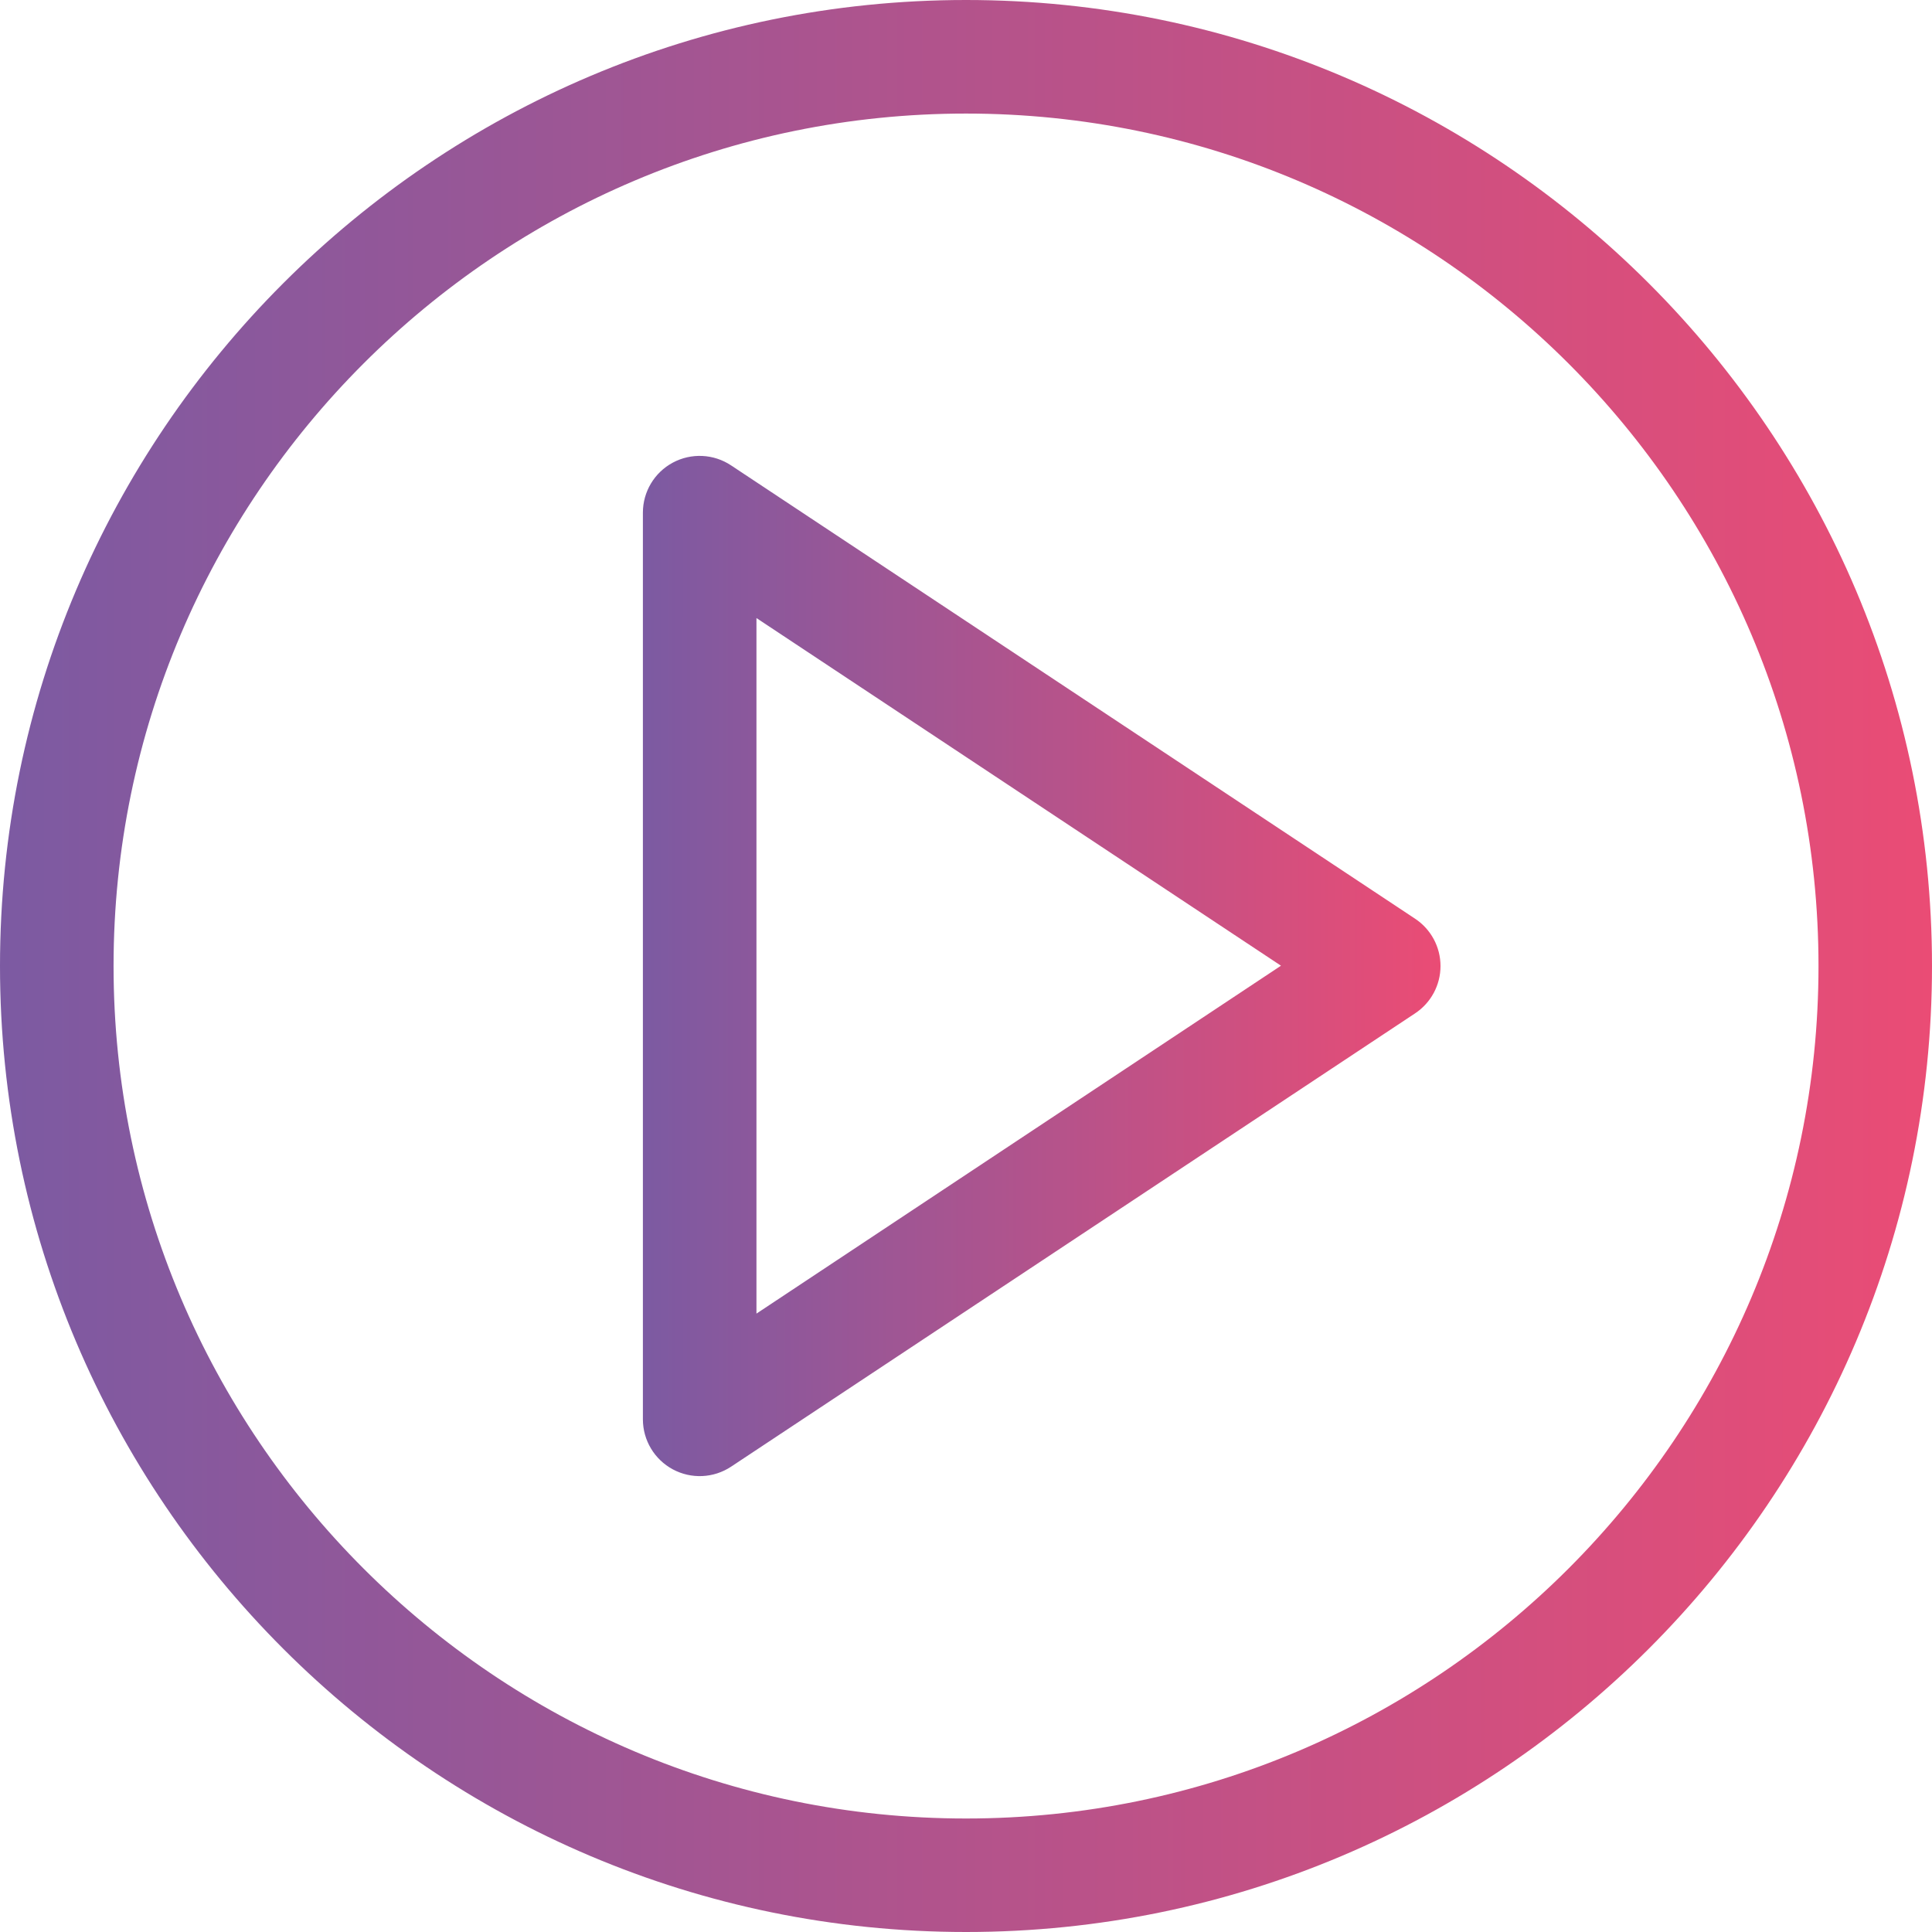
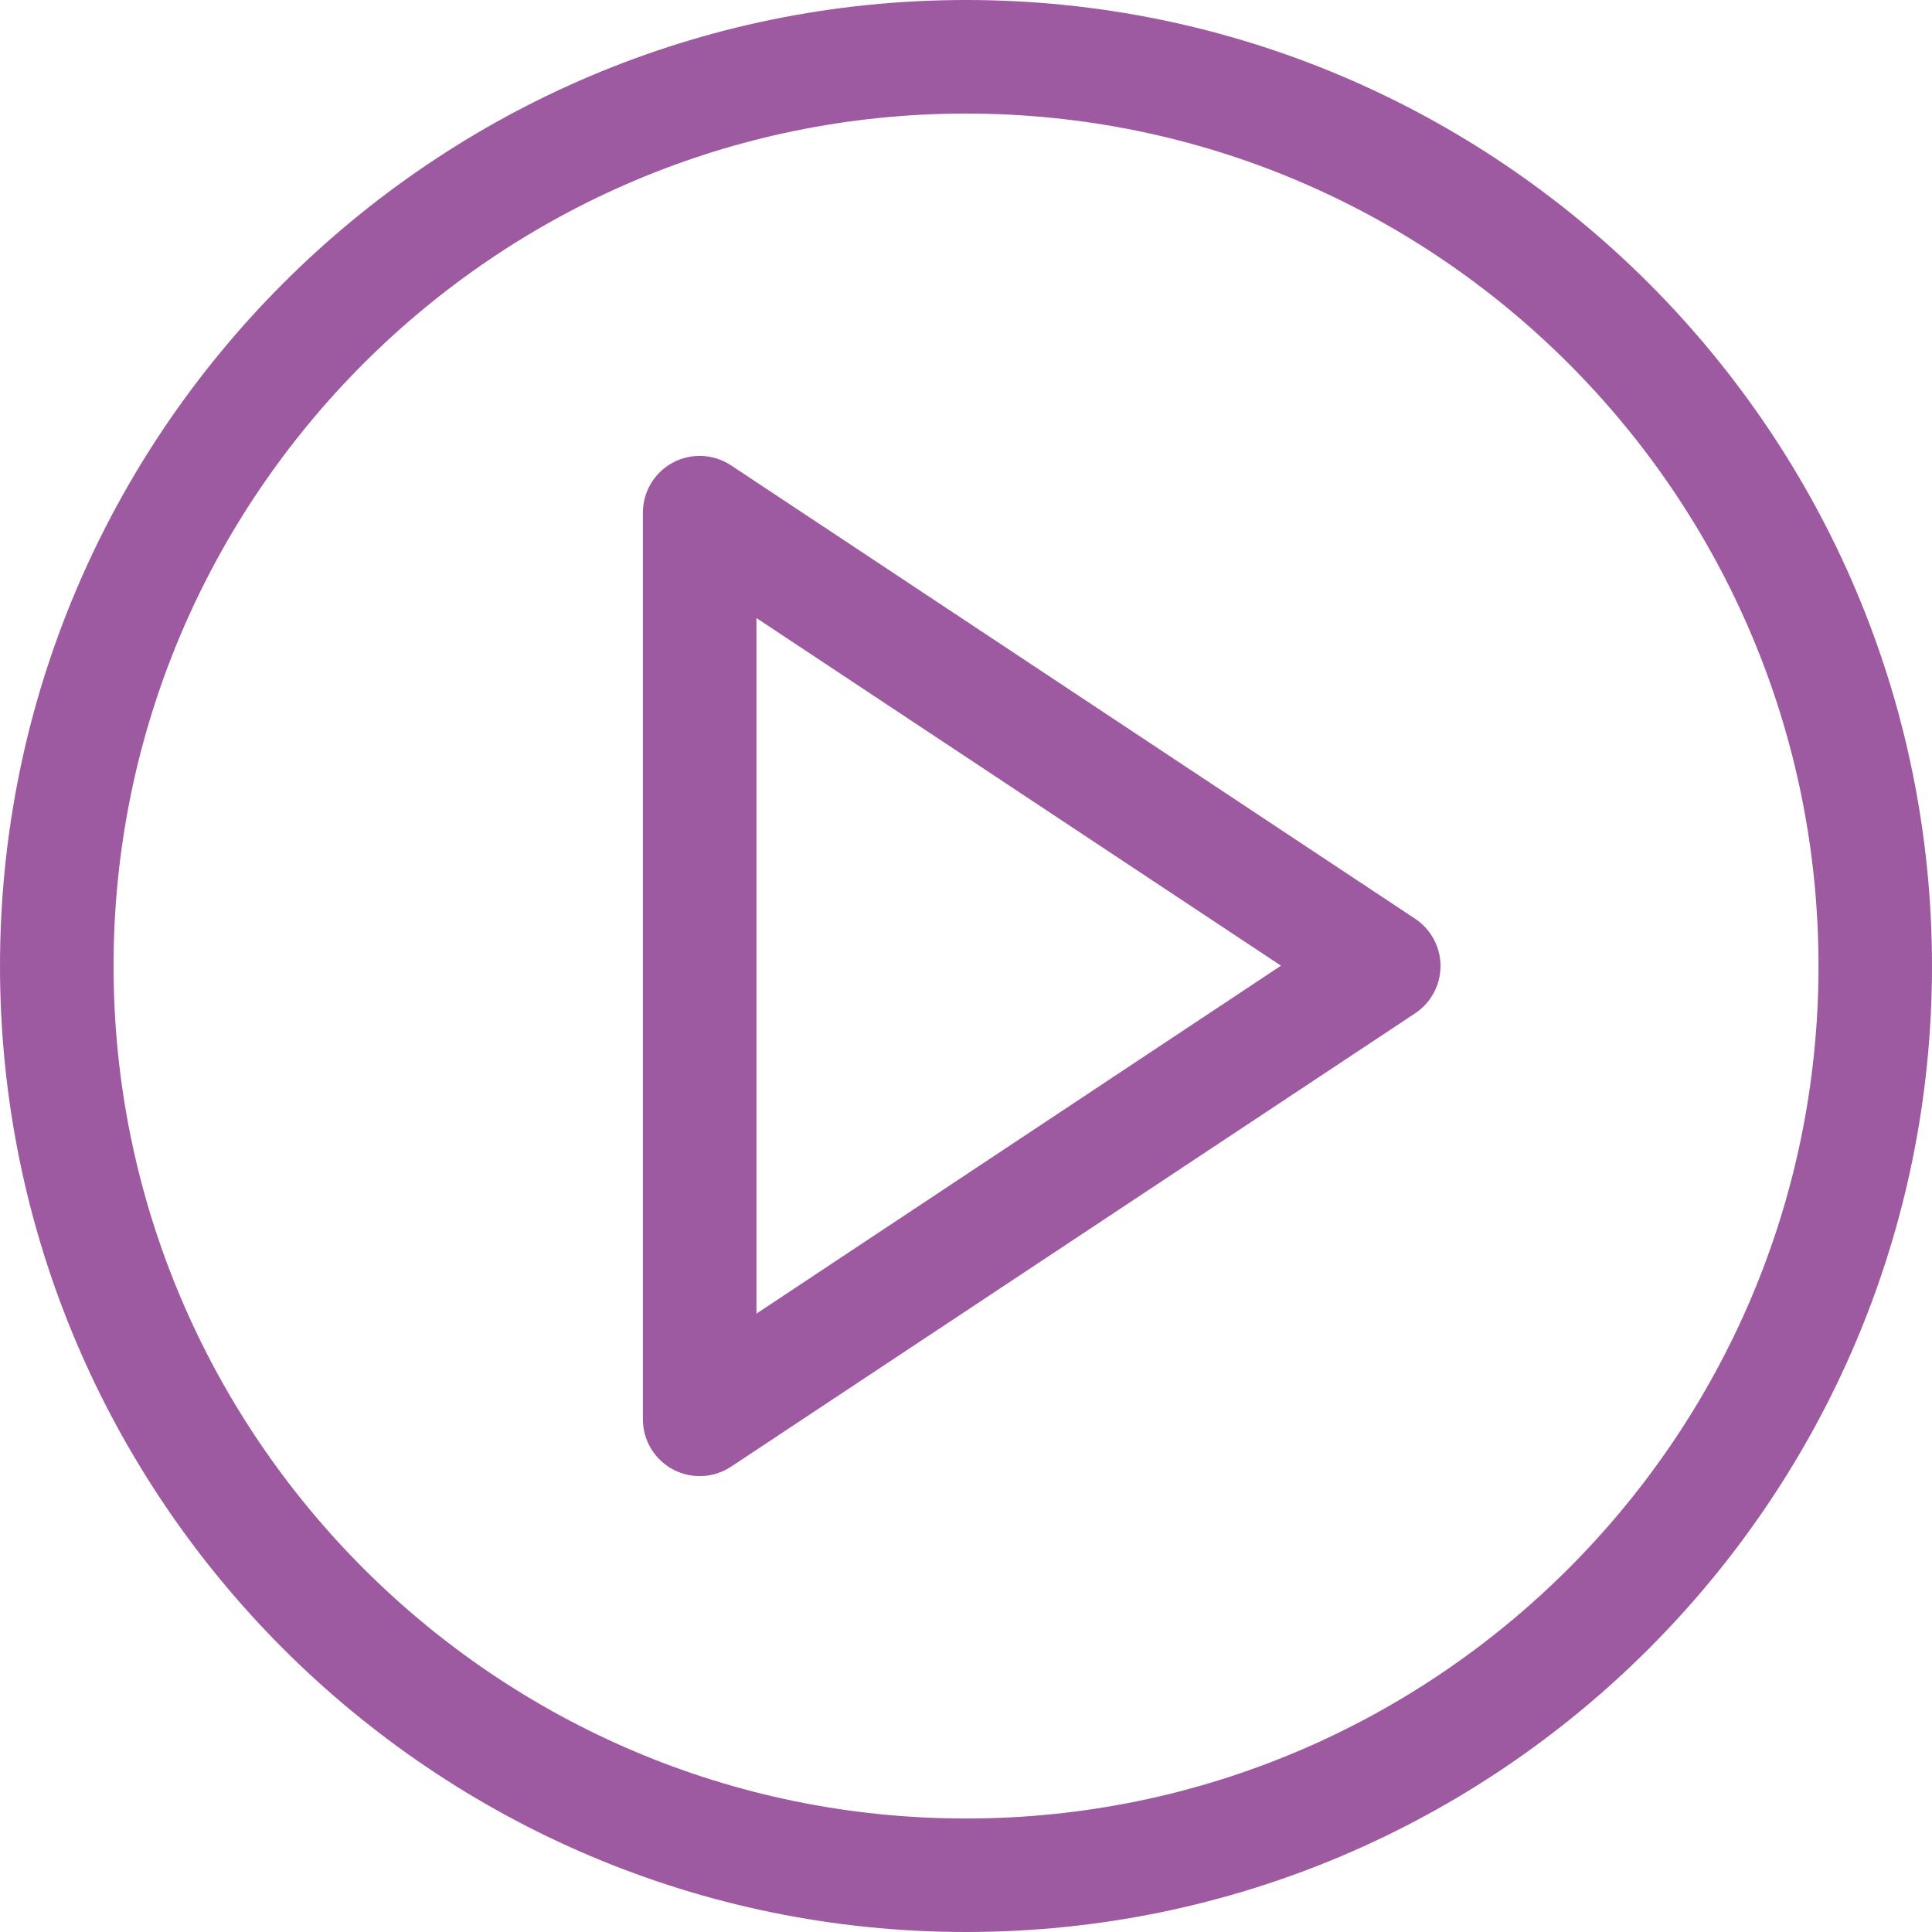
- <svg xmlns="http://www.w3.org/2000/svg" xmlns:xlink="http://www.w3.org/1999/xlink" viewBox="0 0 297.21 297.21">
+ <svg xmlns="http://www.w3.org/2000/svg" viewBox="0 0 297.21 297.21">
  <defs>
-     <style>.cls-1{fill:url(#Social_Shcool);}.cls-2{fill:url(#Social_Shcool-2);}</style>
-     <linearGradient id="Social_Shcool" x1="98.9" y1="148.61" x2="221.6" y2="148.61" gradientUnits="userSpaceOnUse">
-       <stop offset="0" stop-color="#7c5aa2" />
-       <stop offset="1" stop-color="#ea4c75" />
-     </linearGradient>
-     <linearGradient id="Social_Shcool-2" x1="0" y1="148.61" x2="297.21" y2="148.61" xlink:href="#Social_Shcool" />
+     <style>.cls-1{fill:#9e5aa0;}</style>
  </defs>
  <g id="Camada_2" data-name="Camada 2">
    <g id="Capa_1" data-name="Capa 1">
      <path class="cls-1" d="M217.69,141.33,112.46,71.59A8.73,8.73,0,0,0,98.9,78.87V218.35a8.74,8.74,0,0,0,13.56,7.28l105.23-69.74a8.73,8.73,0,0,0,0-14.56ZM116.37,202.08v-107l80.69,53.48Z" />
-       <path class="cls-2" d="M148.61,0C66.66,0,0,66.66,0,148.61s66.66,148.6,148.61,148.6,148.6-66.66,148.6-148.6S230.55,0,148.61,0Zm0,279.75c-72.31,0-131.14-58.83-131.14-131.14S76.3,17.47,148.61,17.47,279.75,76.3,279.75,148.61,220.92,279.75,148.61,279.75Z" />
+       <path class="cls-1" d="M148.61,0C66.66,0,0,66.66,0,148.61s66.66,148.6,148.61,148.6,148.6-66.66,148.6-148.6S230.55,0,148.61,0Zm0,279.75c-72.31,0-131.14-58.83-131.14-131.14S76.3,17.47,148.61,17.47,279.75,76.3,279.75,148.61,220.92,279.75,148.61,279.75Z" />
    </g>
  </g>
</svg>
